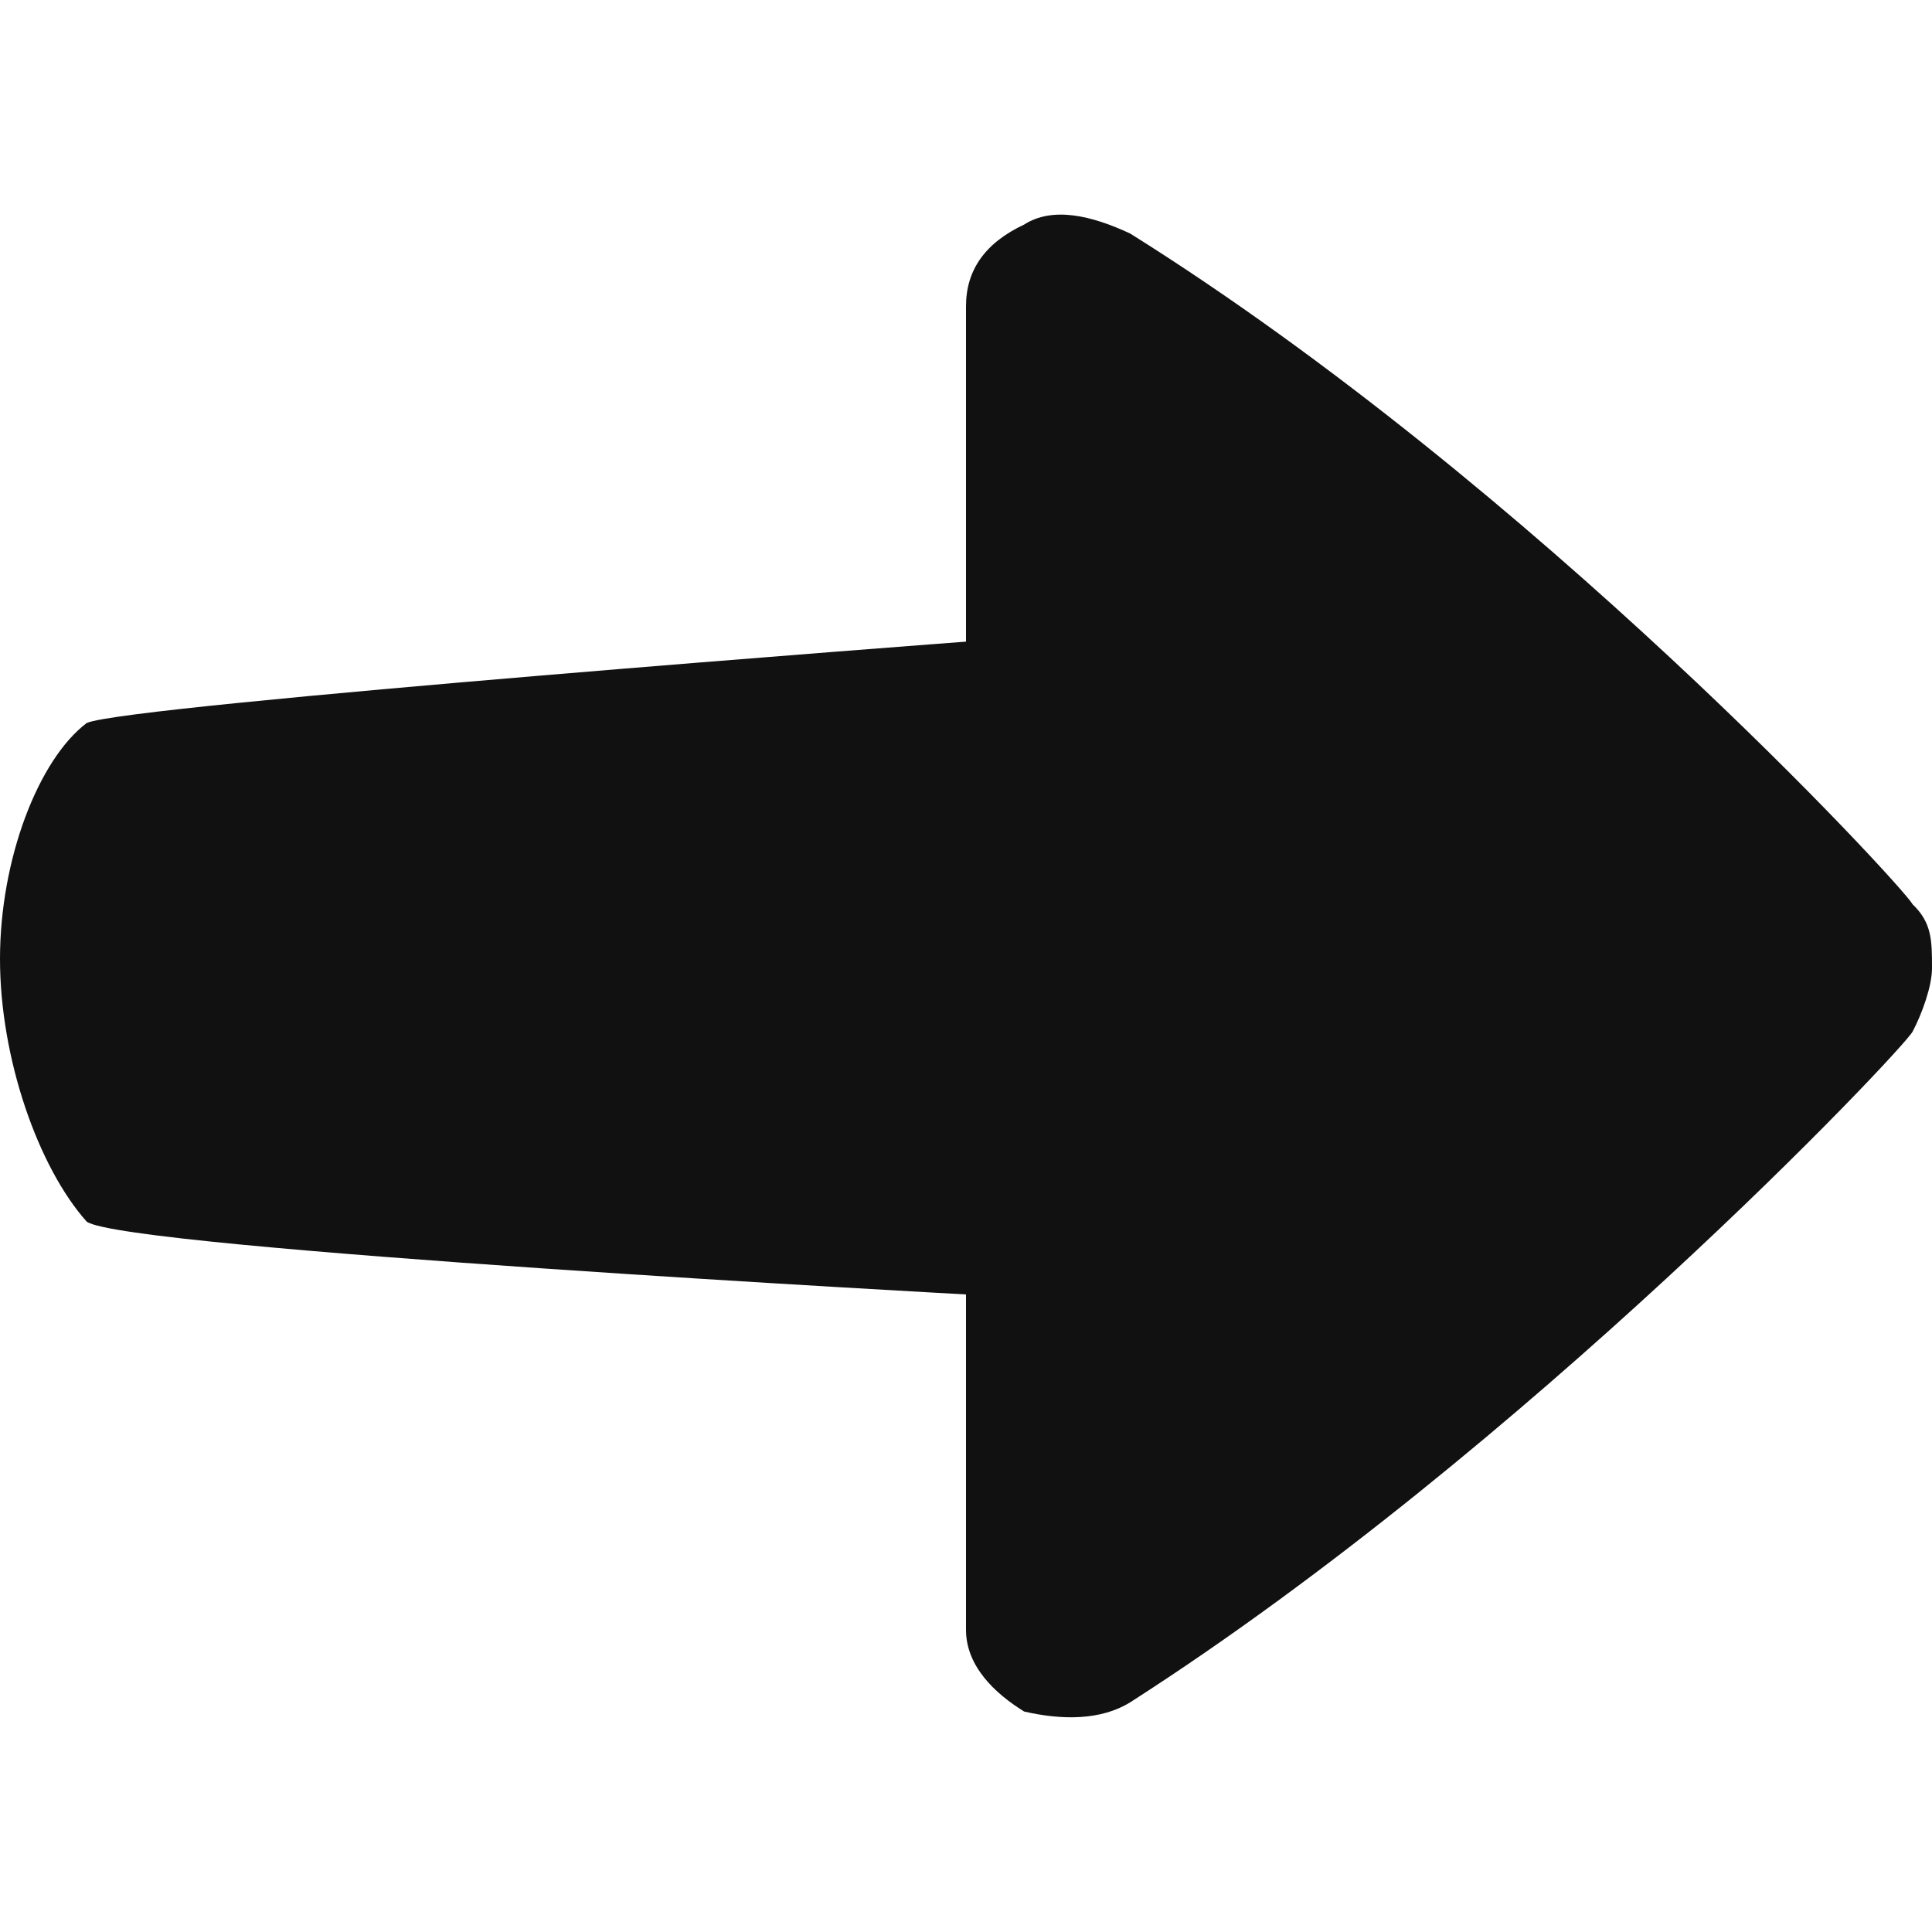
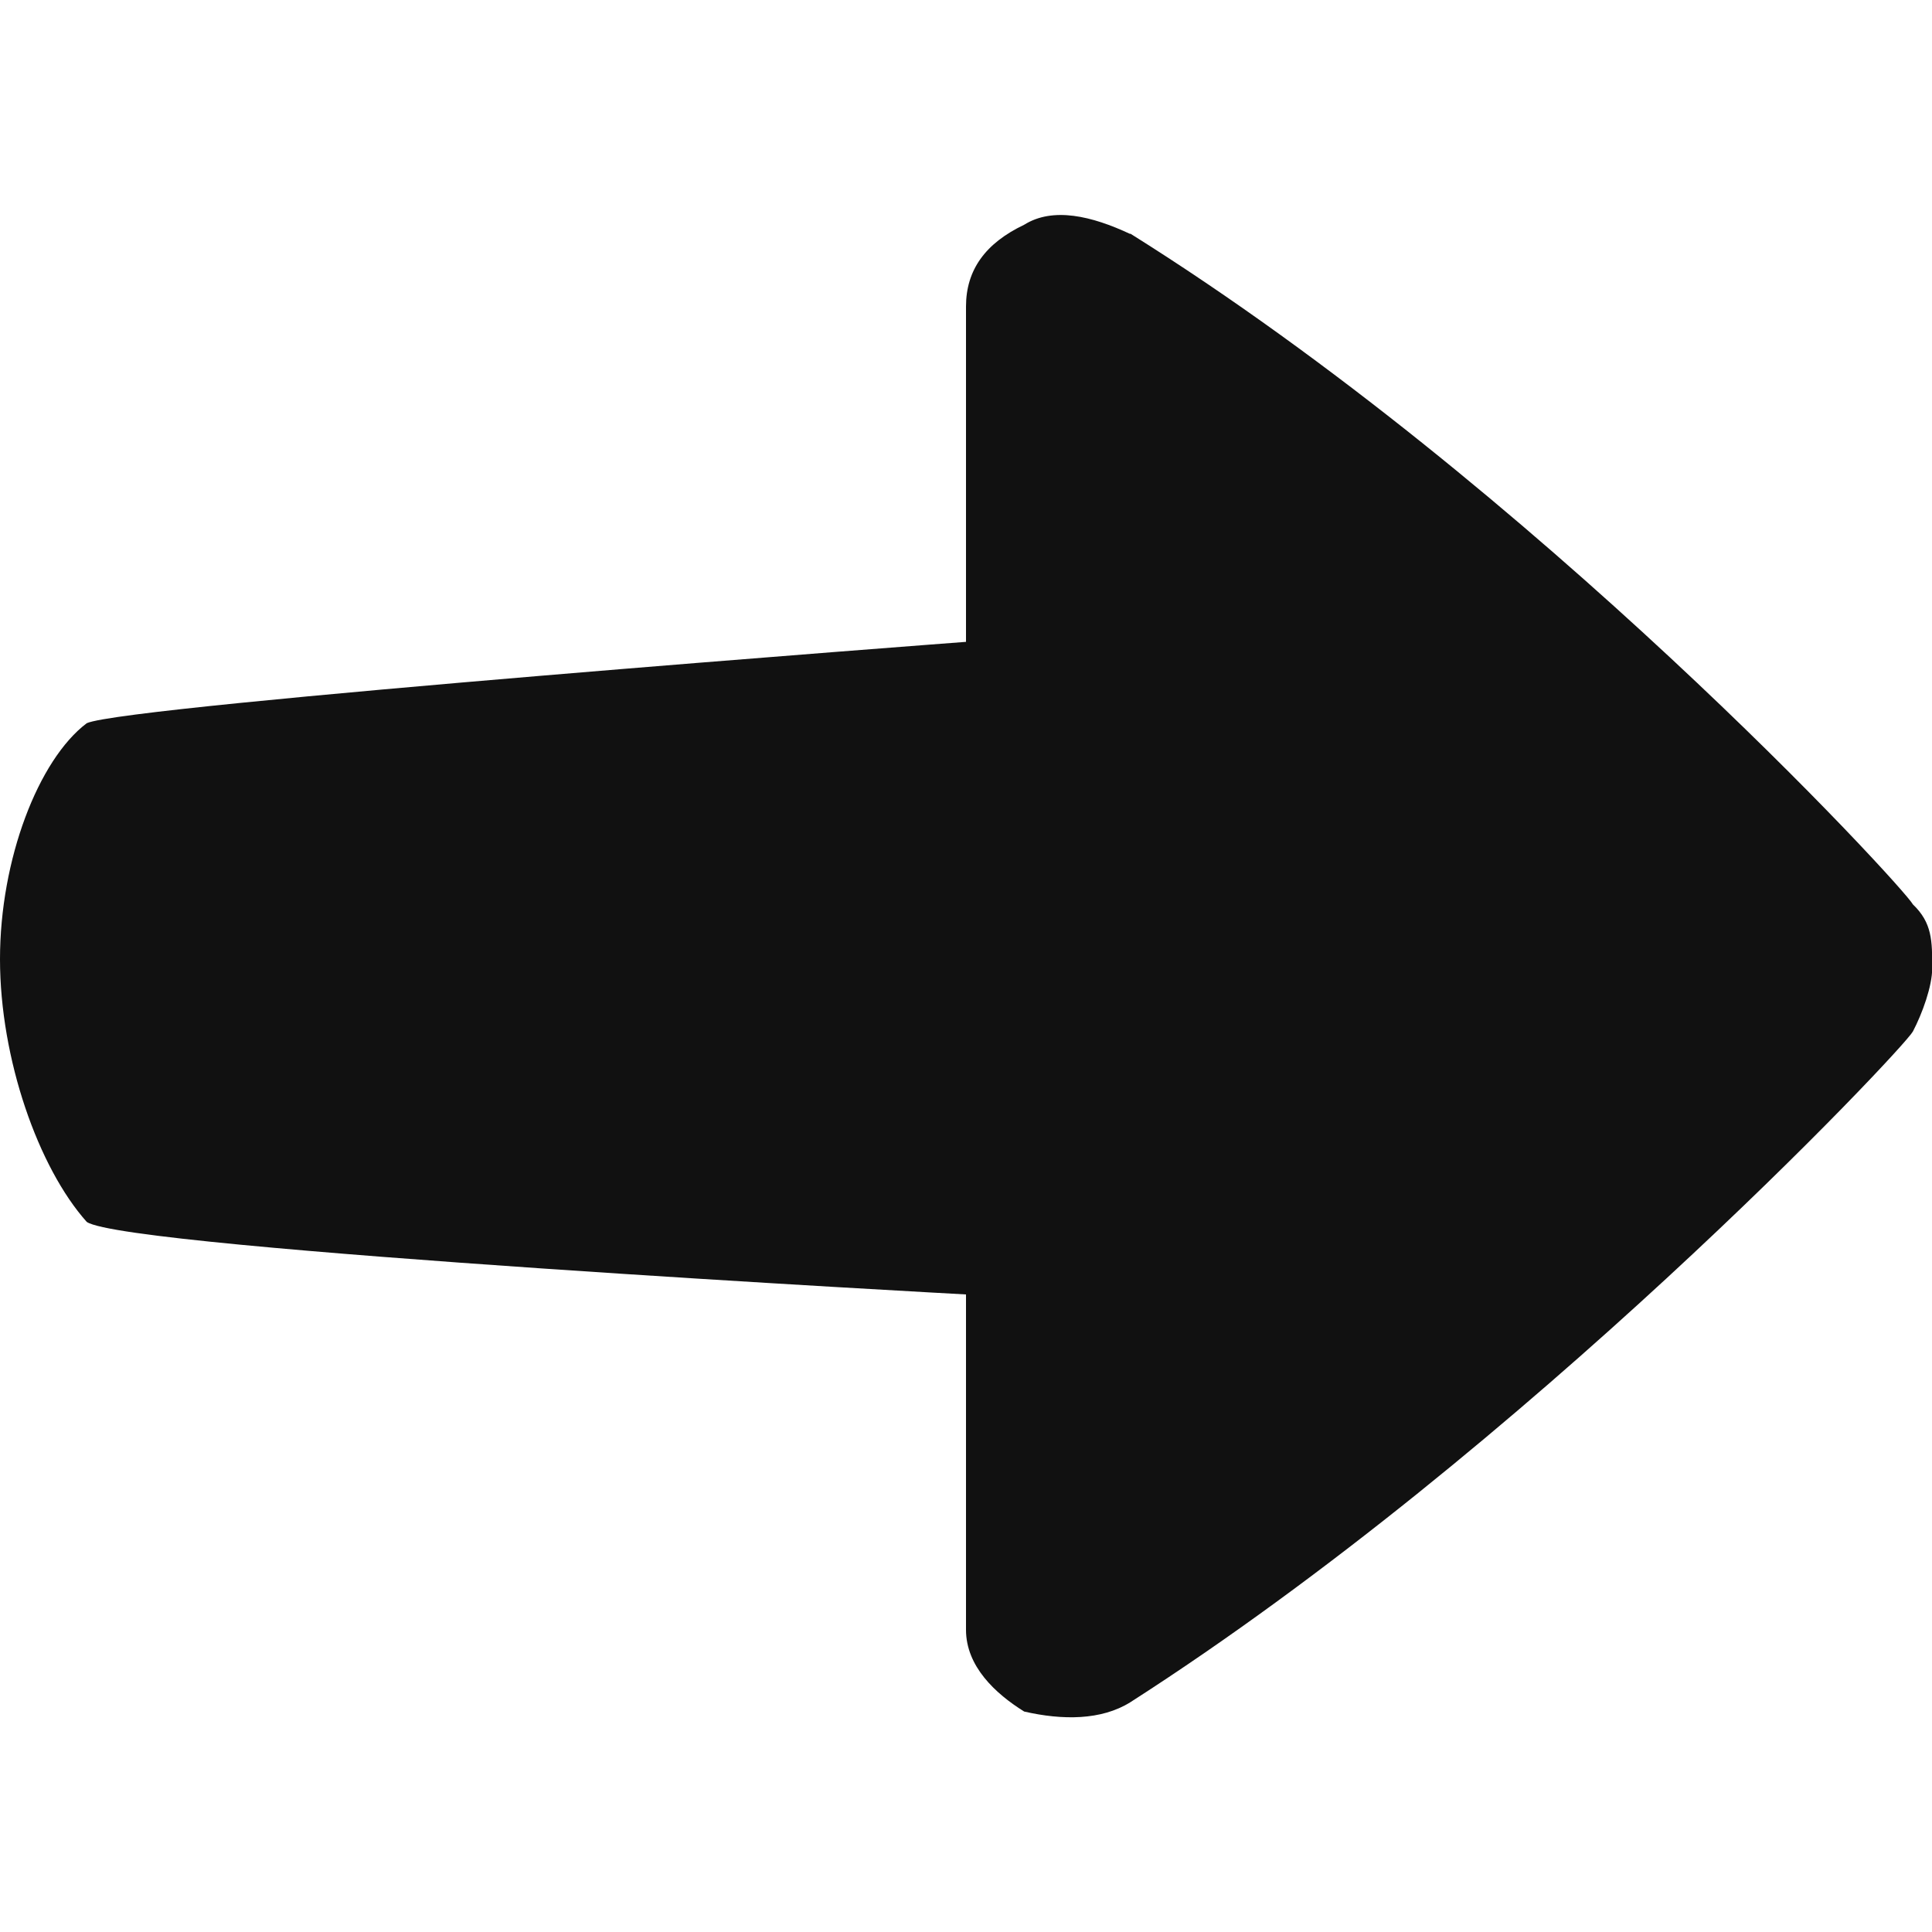
- <svg xmlns="http://www.w3.org/2000/svg" width="9px" height="9px" viewBox="0 0 9 9" version="1.1">
-   <defs />
-   <g id="arrow-right-mini-icon" stroke="none" stroke-width="1" fill="none" fill-rule="evenodd">
-     <path d="M5.265,1.088 C7.154,2.271 8.865,4.129 8.91,4.213 C9,4.299 9,4.383 9,4.51 C9,4.594 8.954,4.721 8.91,4.805 C8.865,4.89 7.11,6.747 5.265,7.93 C5.129,8.014 4.95,8.014 4.771,7.973 C4.635,7.889 4.5,7.762 4.5,7.592 L4.5,6.03 C4.5,6.03 0.585,5.818 0.404,5.691 C0.179,5.439 0,4.932 0,4.467 C0,4.002 0.179,3.538 0.404,3.368 C0.585,3.284 4.5,2.989 4.5,2.989 L4.5,1.427 C4.5,1.257 4.59,1.131 4.771,1.046 C4.904,0.961 5.085,1.004 5.265,1.088 Z" id="Arrow" fill="#111111" fill-rule="nonzero" />
-   </g>
+ <svg xmlns="http://www.w3.org/2000/svg" height="9" viewBox="0 0 9 9" width="9">
+   <path d="m5.265 1.088c1.89 1.183 3.6 3.041 3.646 3.125.09.086.09.17.09.297 0 .084-.046.211-.09.295-.046.084-1.8 1.942-3.646 3.125-.135.084-.315.084-.494.043-.135-.084-.271-.211-.271-.381v-1.562s-3.915-.211-4.096-.338c-.225-.252-.404-.759-.404-1.224 0-.465.179-.929.404-1.099.181-.084 4.096-.379 4.096-.379v-1.562c0-.17.09-.295.271-.381.134-.084.315-.041.494.043z" fill="#111" />
</svg>
